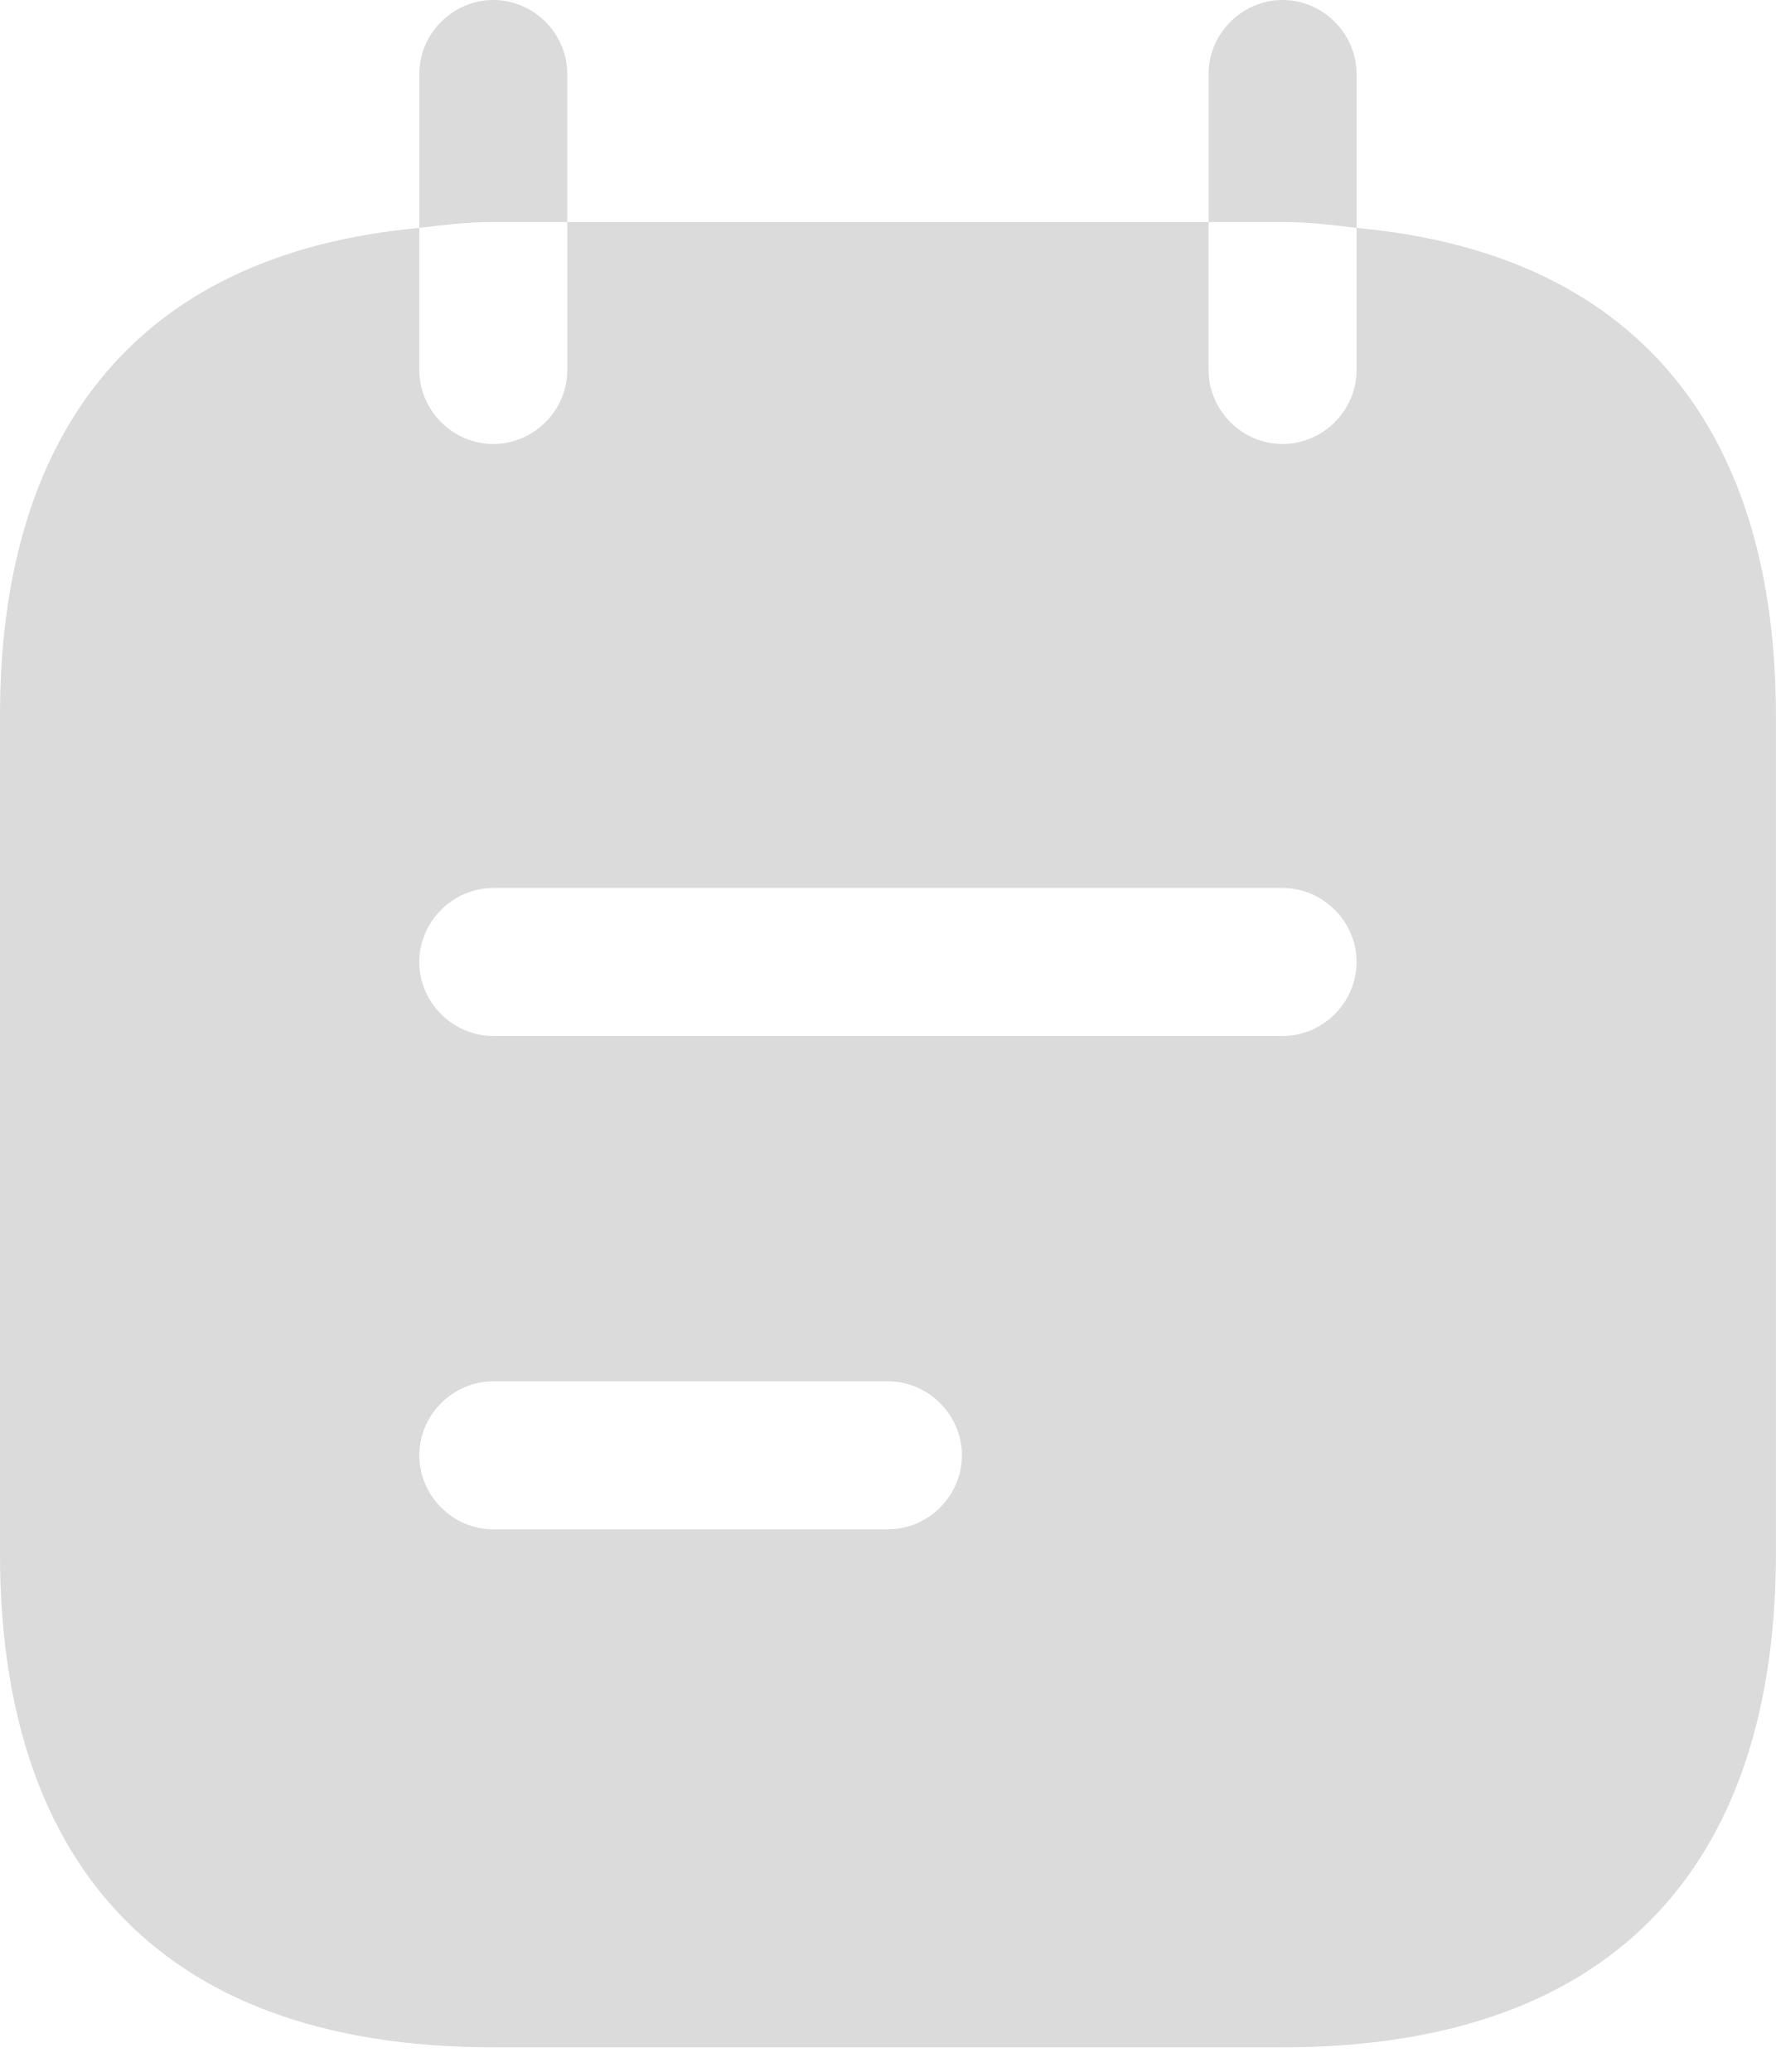
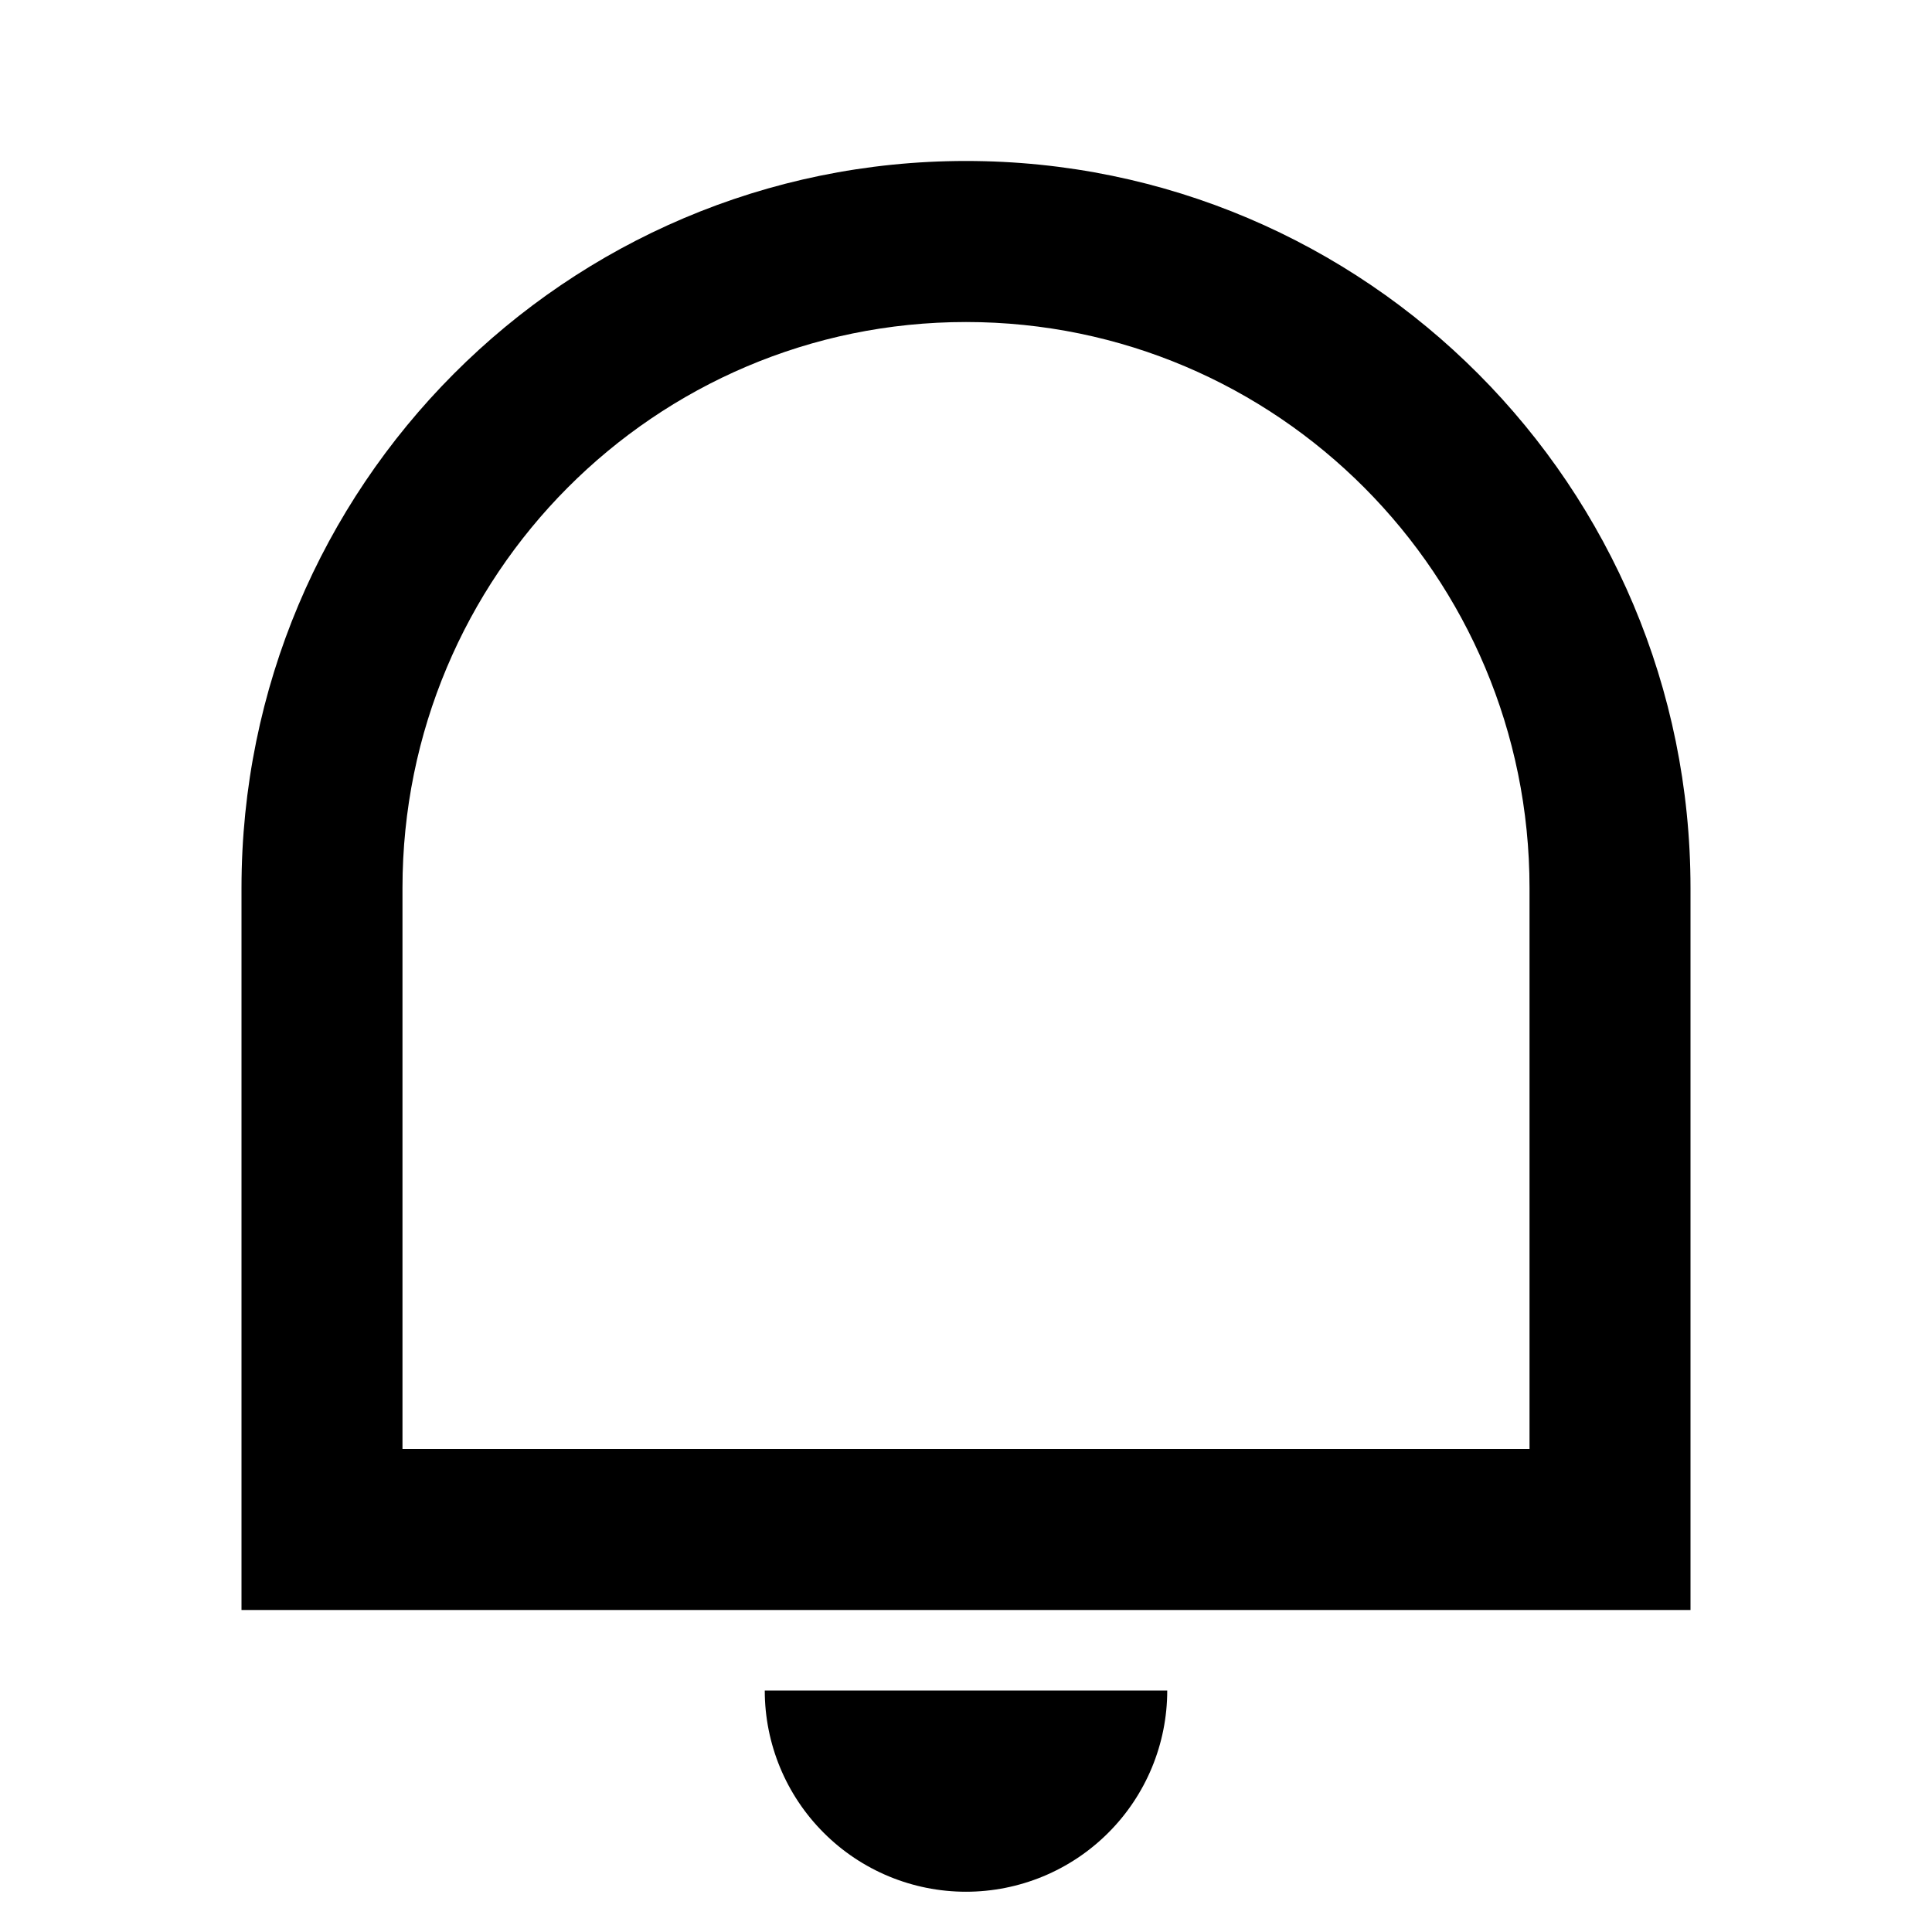
- <svg xmlns="http://www.w3.org/2000/svg" width="18" height="21" viewBox="0 0 18 21" fill="none">
-   <path d="M5.75 2.25V0.75C5.75 0.34 5.41 0 5 0C4.59 0 4.25 0.34 4.25 0.75V2.31C4.5 2.28 4.73 2.25 5 2.25H5.75Z" fill="#DBDBDB" />
-   <path d="M13.75 2.31V0.75C13.75 0.34 13.41 0 13 0C12.59 0 12.25 0.34 12.25 0.75V2.25H13C13.27 2.25 13.5 2.28 13.75 2.31Z" fill="#DBDBDB" />
-   <path d="M13.75 2.31V3.75C13.75 4.16 13.41 4.5 13 4.5C12.59 4.5 12.25 4.16 12.25 3.75V2.25H5.75V3.75C5.75 4.16 5.41 4.5 5 4.5C4.59 4.5 4.25 4.16 4.25 3.75V2.31C1.3 2.58 0 4.48 0 7.25V15.75C0 18.75 1.5 20.75 5 20.75H13C16.5 20.75 18 18.75 18 15.75V7.25C18 4.48 16.7 2.58 13.75 2.31ZM9 15.5H5C4.59 15.5 4.25 15.16 4.25 14.75C4.25 14.34 4.59 14 5 14H9C9.41 14 9.75 14.34 9.75 14.75C9.75 15.16 9.41 15.5 9 15.5ZM13 10.5H5C4.59 10.5 4.25 10.16 4.25 9.75C4.25 9.34 4.59 9 5 9H13C13.41 9 13.75 9.34 13.75 9.75C13.75 10.16 13.41 10.5 13 10.5Z" fill="#DBDBDB" />
+ <svg xmlns="http://www.w3.org/2000/svg" width="31" height="31" viewBox="0 0 31 31" fill="none">
+   <path d="M6.458 23.25H24.542V14.248C24.542 9.233 20.494 5.167 15.5 5.167C10.506 5.167 6.458 9.233 6.458 14.248V23.25ZM15.5 2.583C21.92 2.583 27.125 7.805 27.125 14.248V25.833H3.875V14.248C3.875 7.805 9.08 2.583 15.5 2.583ZM12.271 27.125H18.729C18.729 27.981 18.389 28.803 17.783 29.408C17.178 30.014 16.356 30.354 15.5 30.354C14.644 30.354 13.822 30.014 13.217 29.408C12.611 28.803 12.271 27.981 12.271 27.125Z" fill="black" />
</svg>
